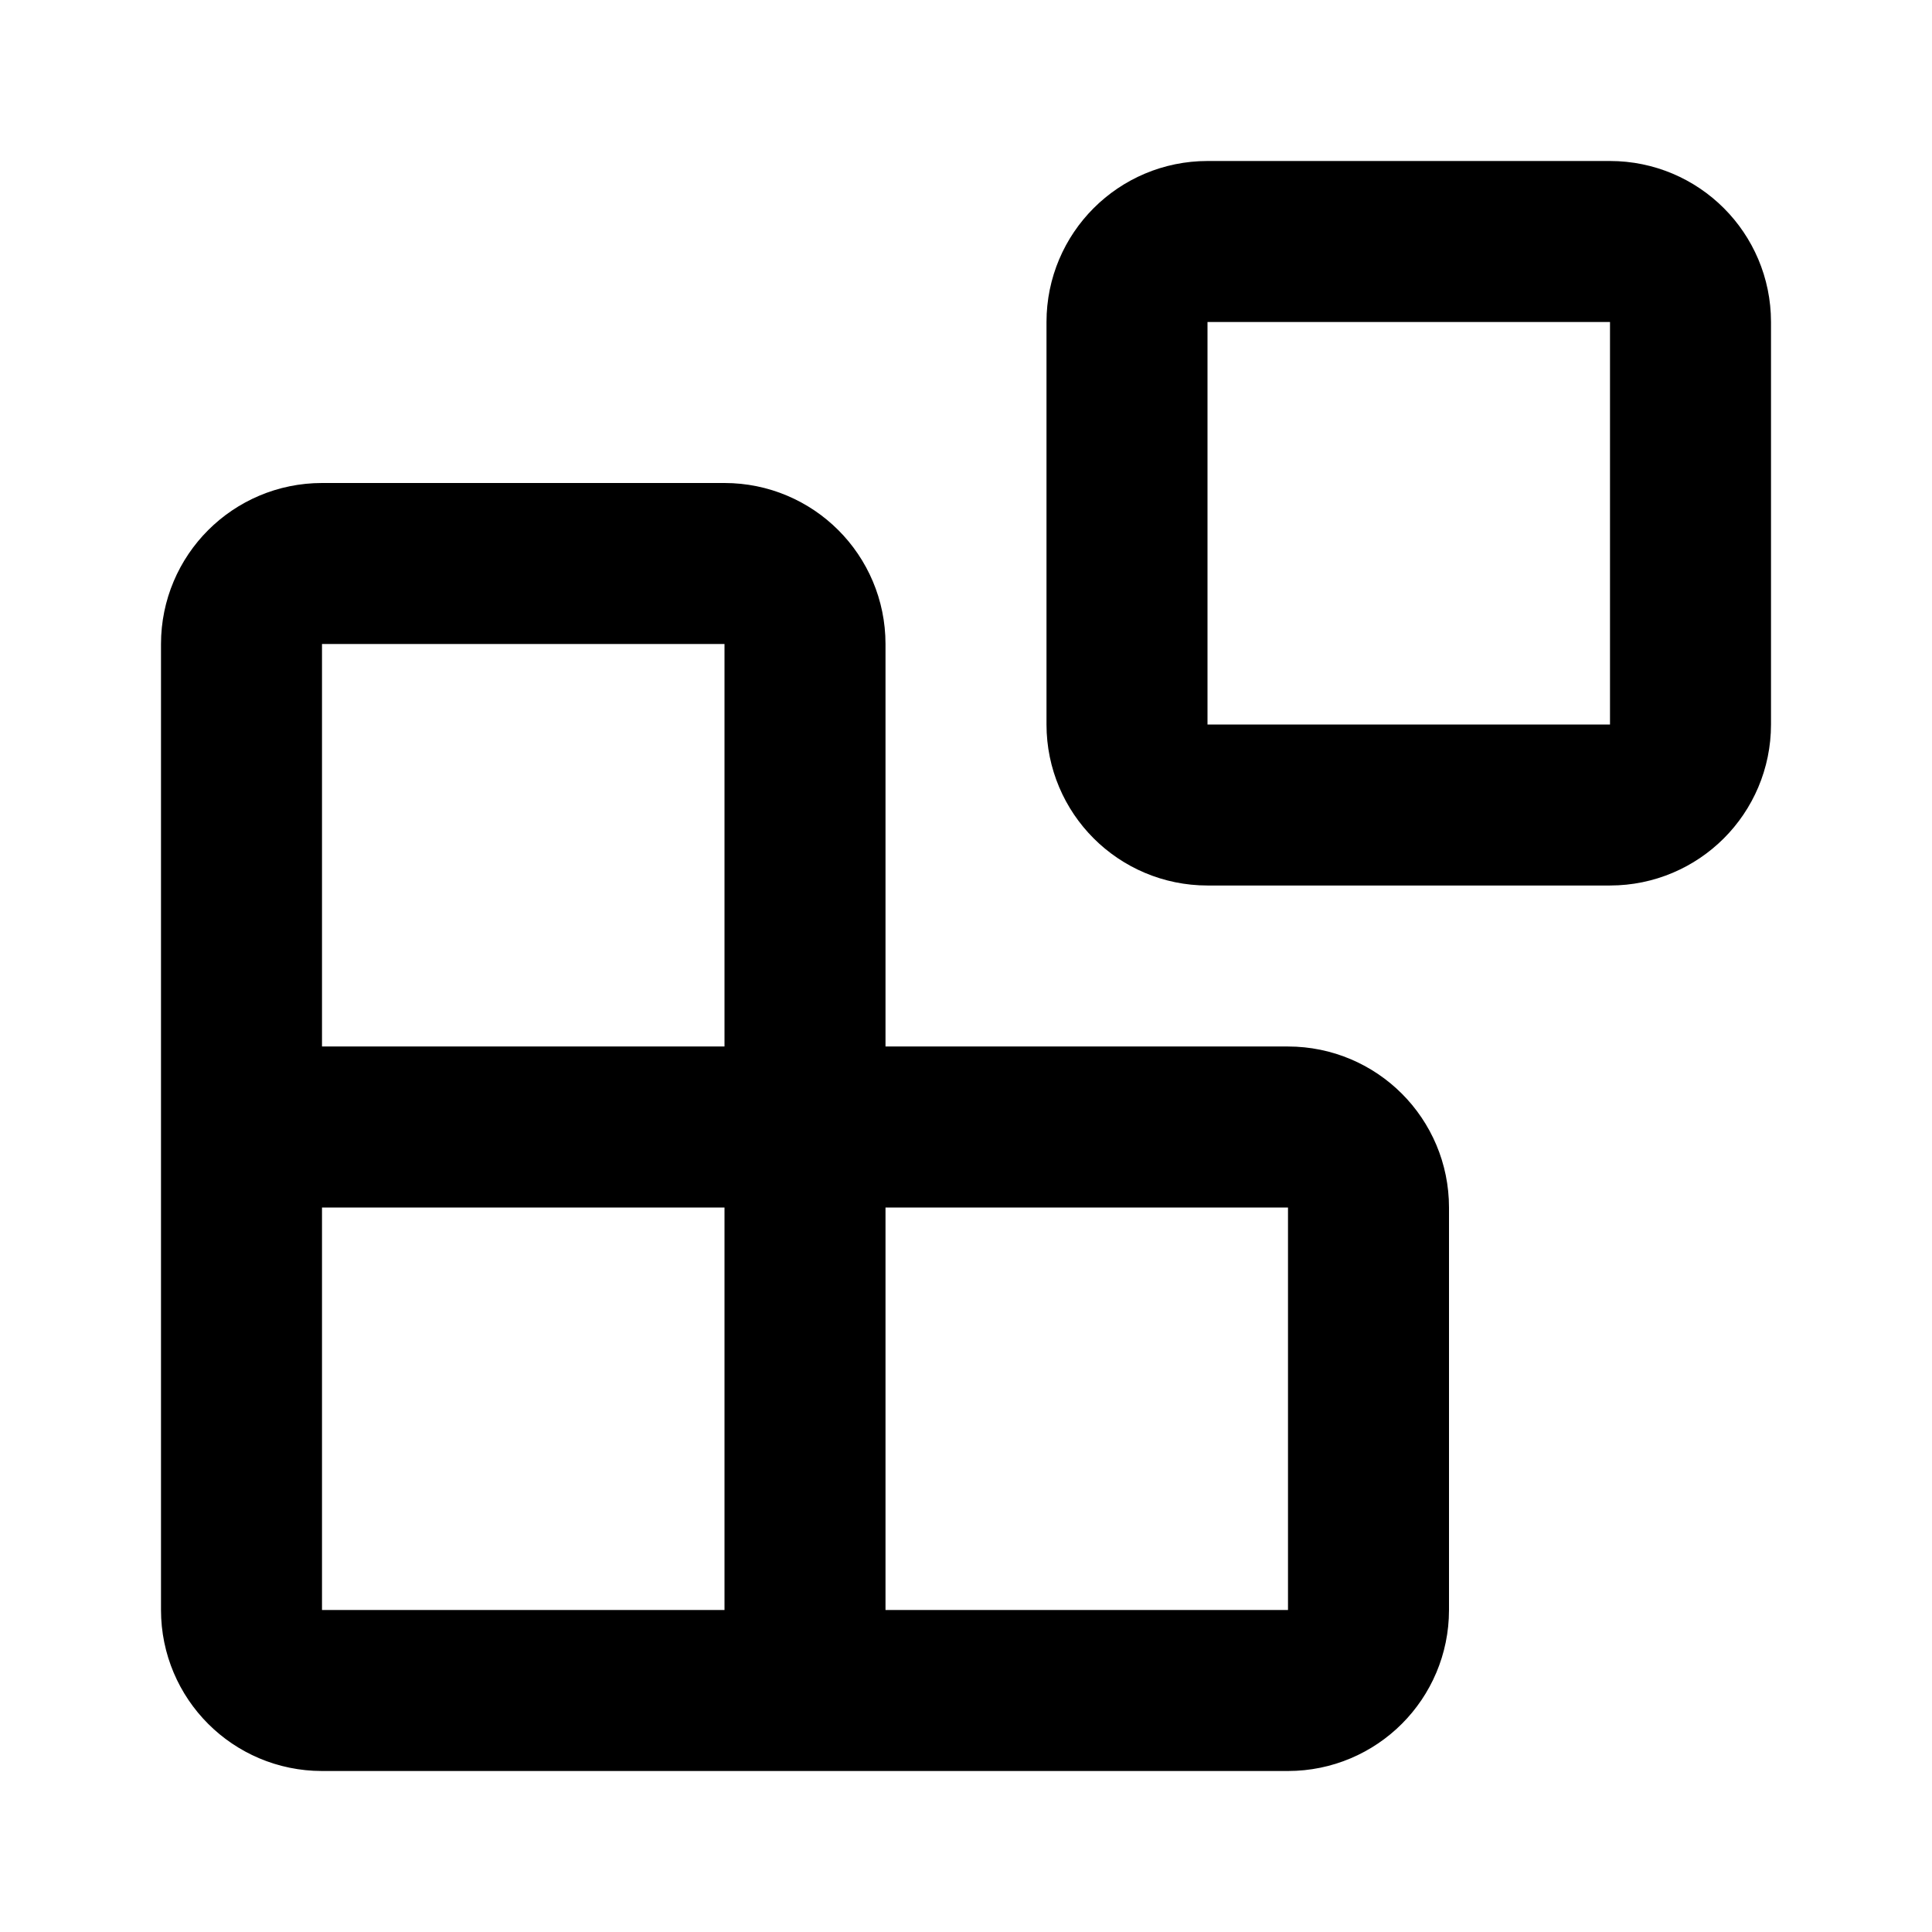
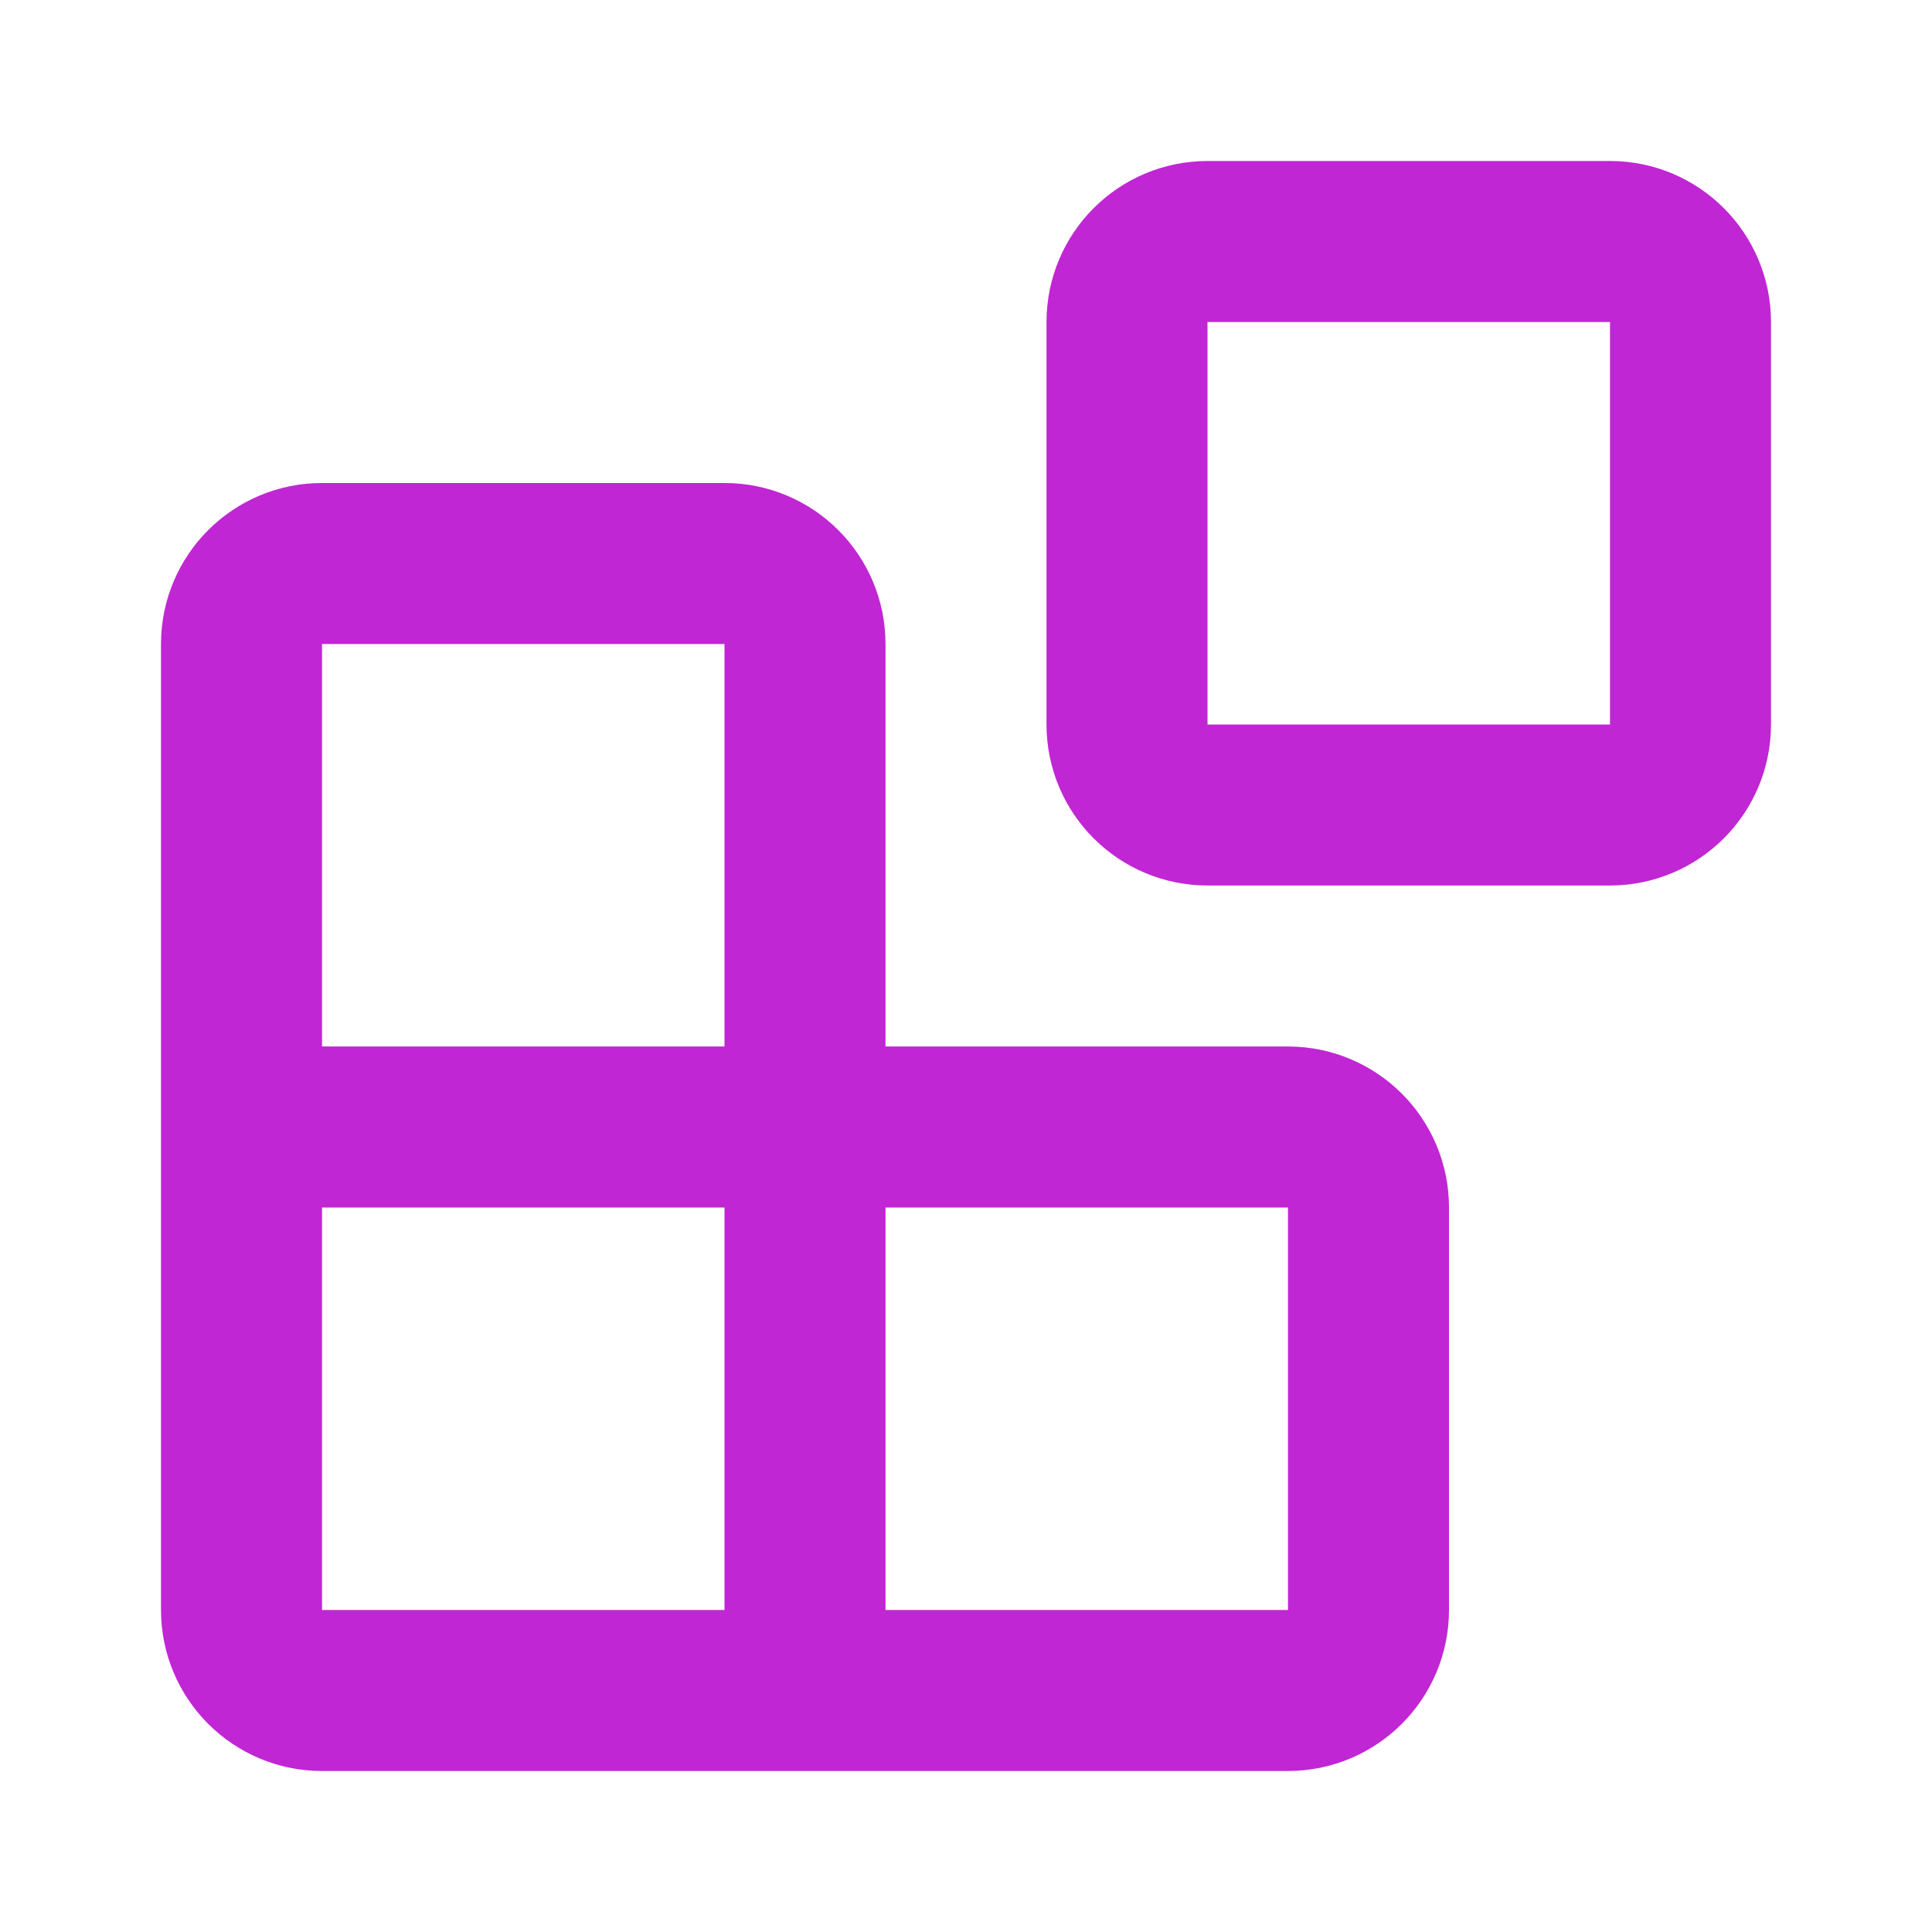
- <svg xmlns="http://www.w3.org/2000/svg" width="24" height="24" viewBox="0 0 24 24" fill="none" stroke="currentColor" stroke-width="2" stroke-linecap="round" stroke-linejoin="round" class="lucide lucide-blocks">
+ <svg xmlns="http://www.w3.org/2000/svg" width="24" height="24" viewBox="0 0 24 24" fill="none" stroke="#c026d3" stroke-width="2" stroke-linecap="round" stroke-linejoin="round" class="lucide lucide-blocks">
  <rect width="7" height="7" x="14" y="3" rx="1" />
  <path d="M10 21V8a1 1 0 0 0-1-1H4a1 1 0 0 0-1 1v12a1 1 0 0 0 1 1h12a1 1 0 0 0 1-1v-5a1 1 0 0 0-1-1H3" />
</svg>
